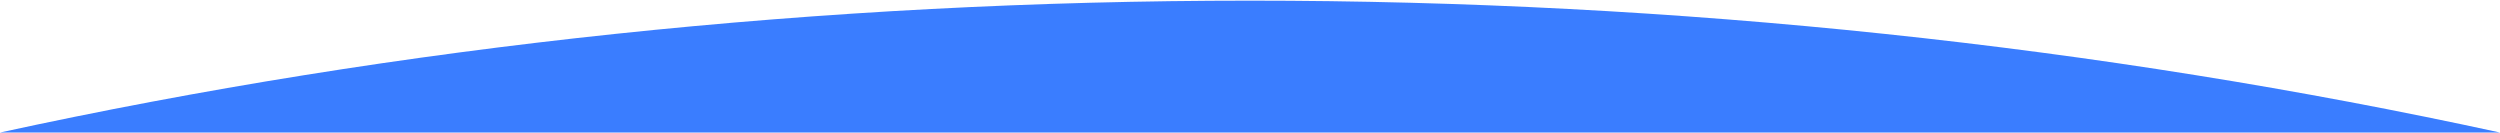
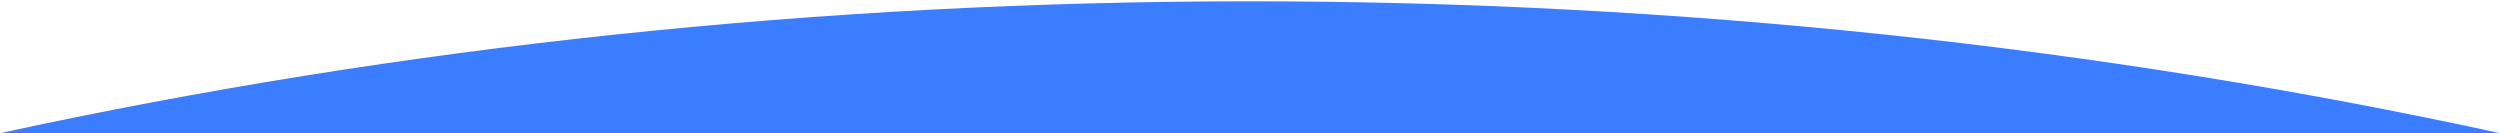
- <svg xmlns="http://www.w3.org/2000/svg" width="1920" height="102" viewBox="0 0 1920 101" fill="red">
+ <svg xmlns="http://www.w3.org/2000/svg" width="1920" height="102" viewBox="0 0 1920 100" fill="red">
  <path fill-rule="evenodd" clip-rule="evenodd" d="M1920 101.275C1612.32 34.332 1287.57 -8.68212e-06 960 0C632.431 8.68213e-06 307.677 34.332 -5.59588e-05 101.275H1920Z" fill="#3A7DFF" />
</svg>
